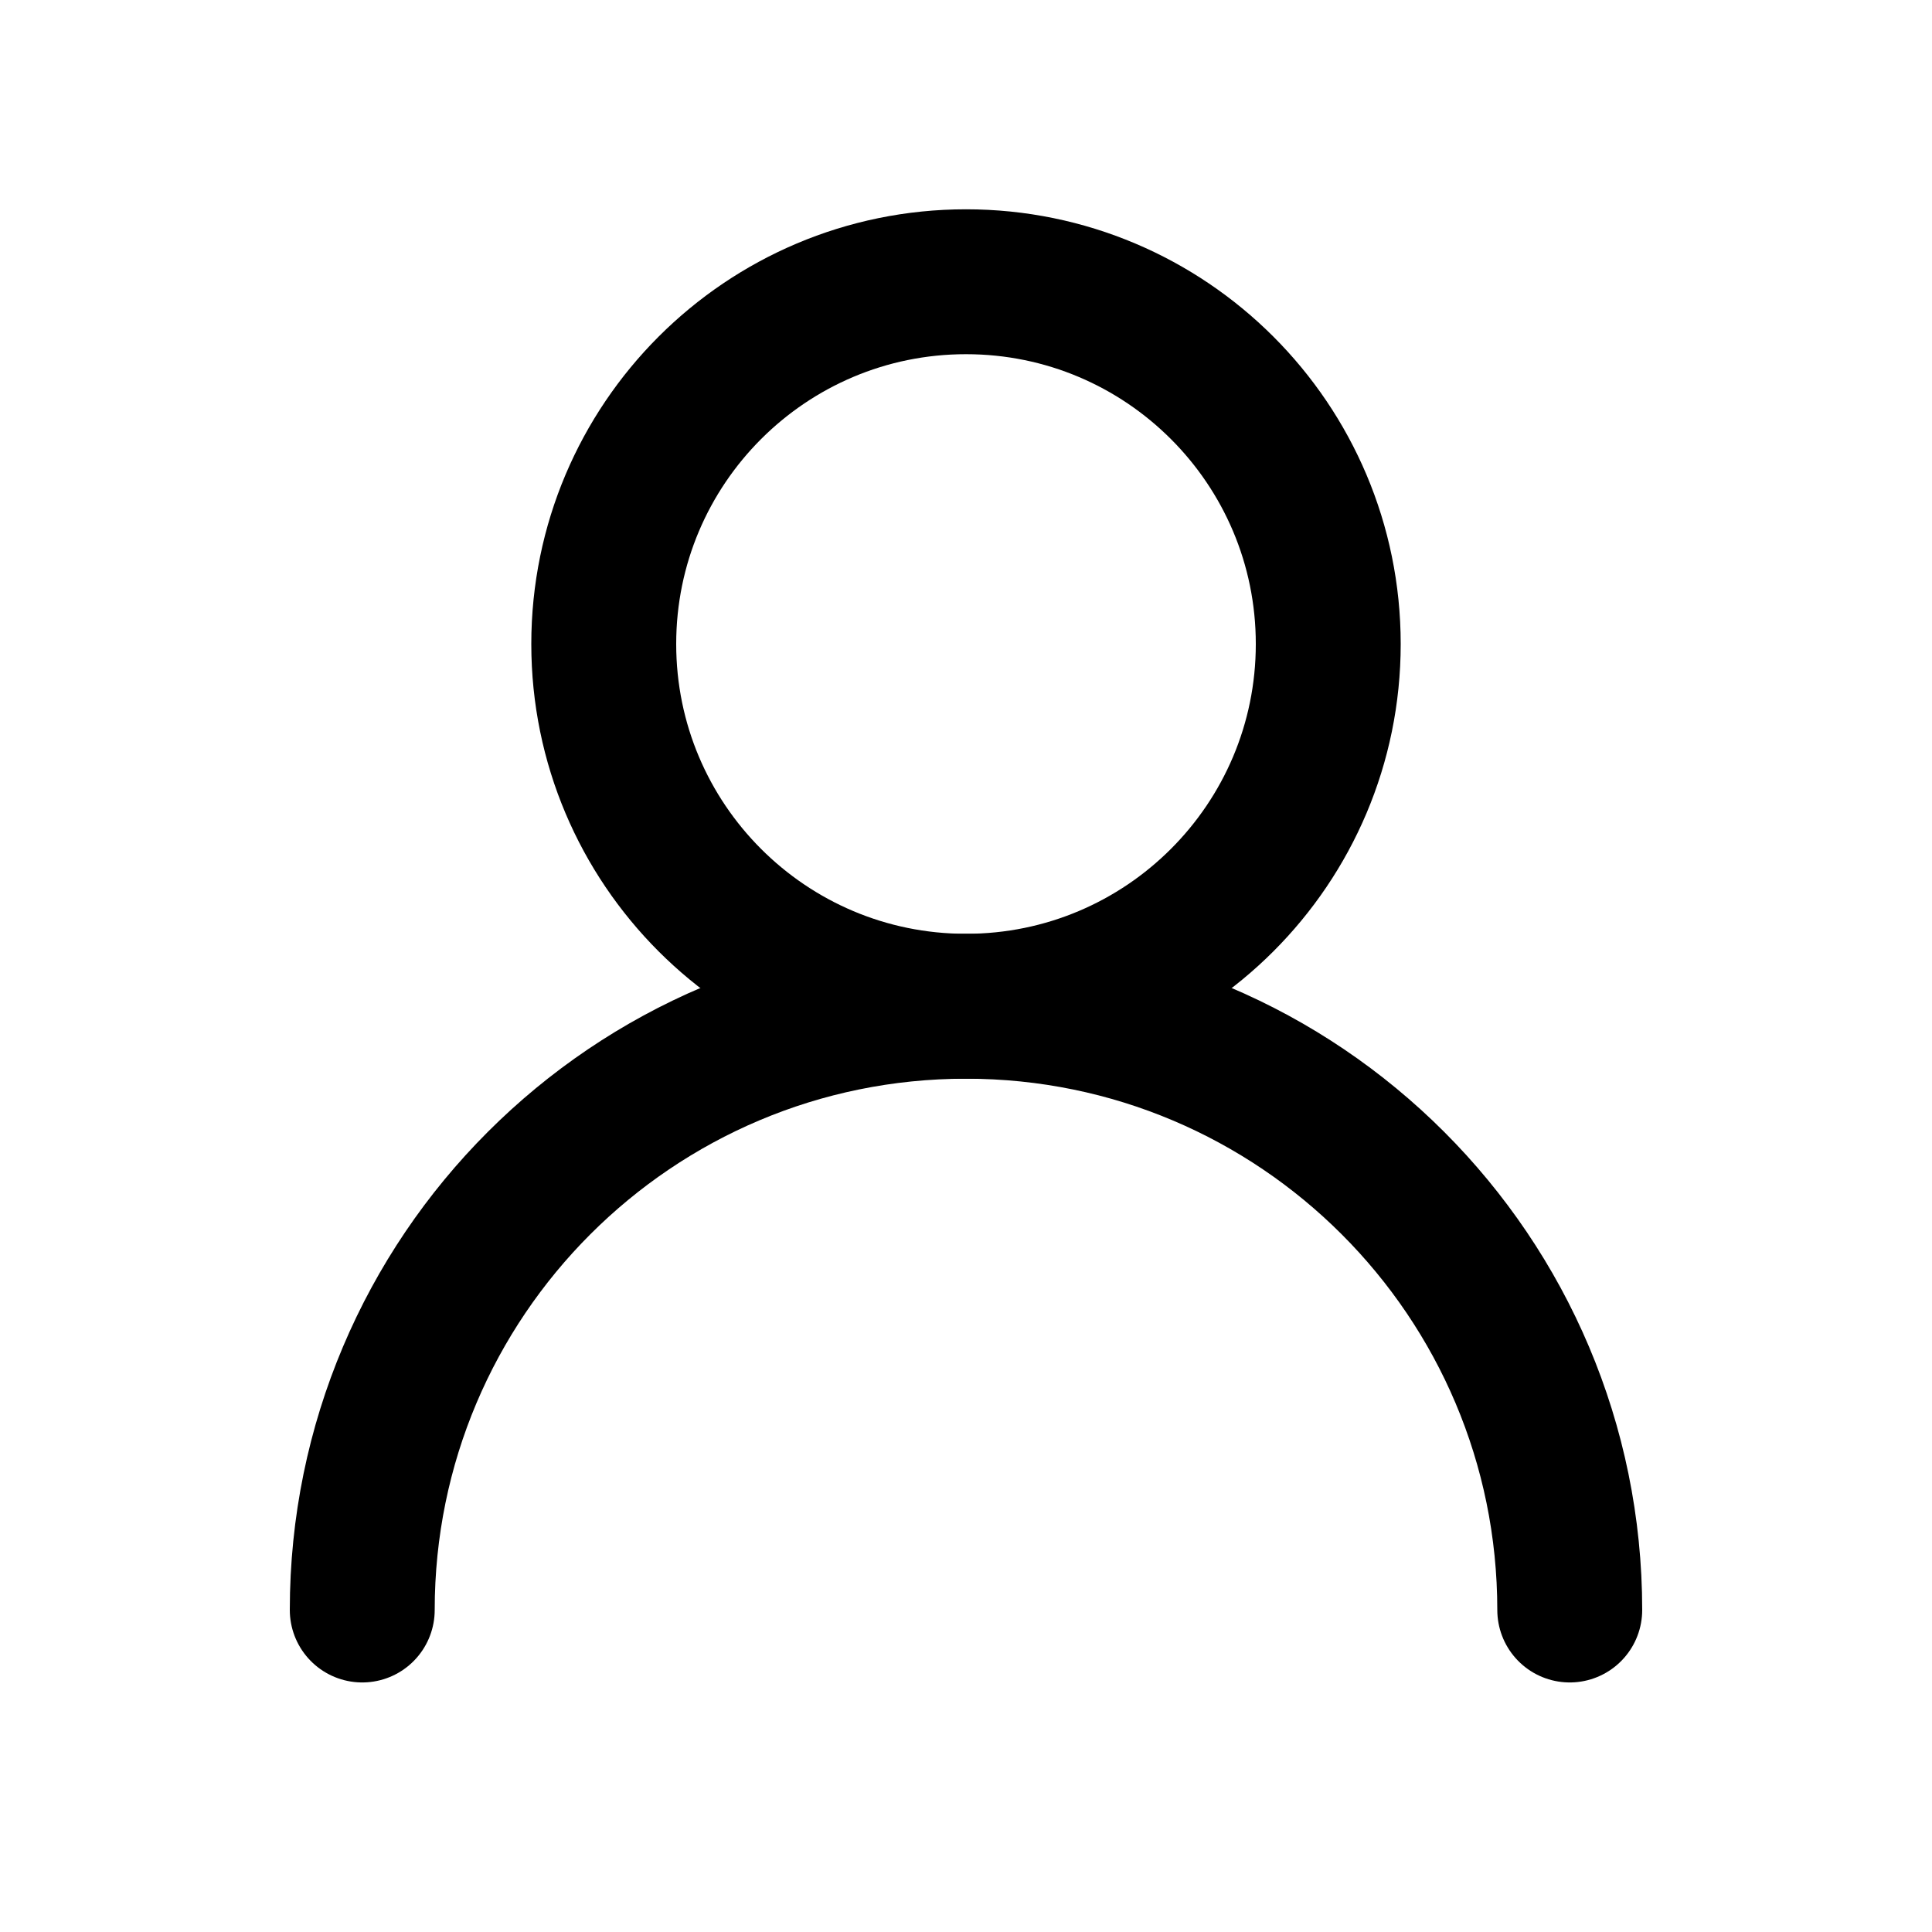
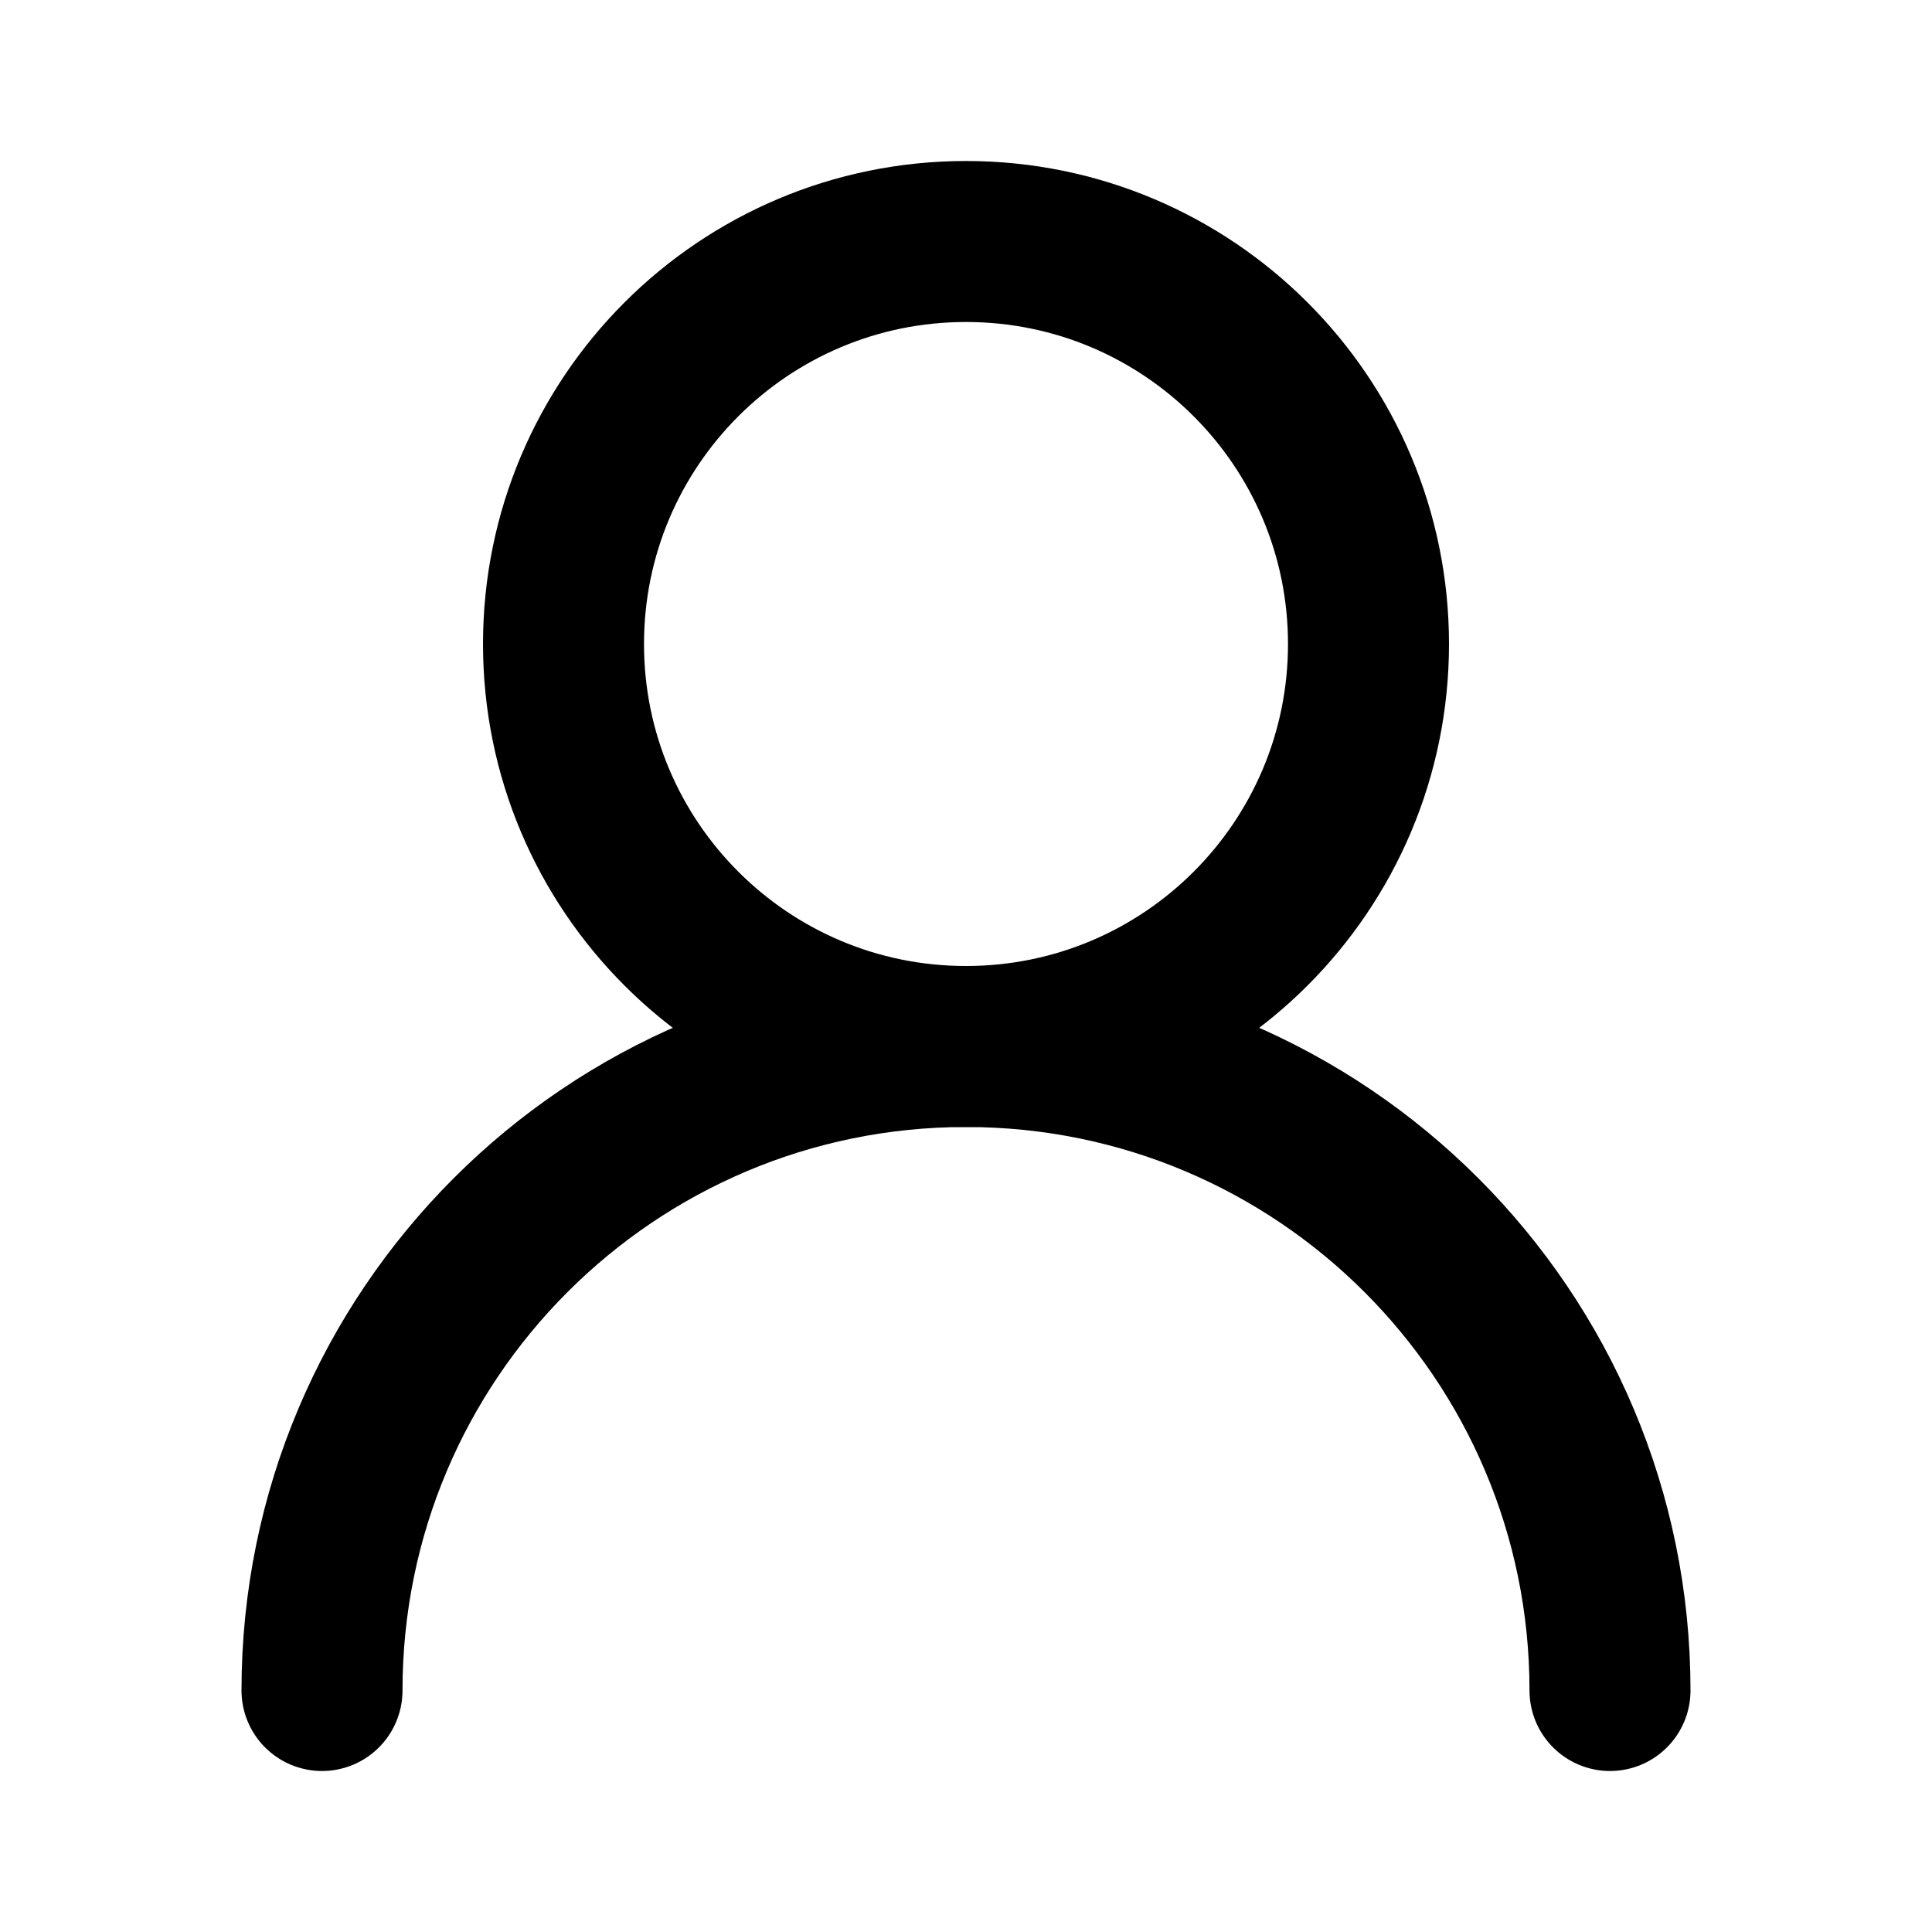
- <svg xmlns="http://www.w3.org/2000/svg" viewBox="0 0 24 24" fill="none">
-   <path d="M12 12.5a4.5 4.5 0 1 0-4.5-4.5A4.5 4.5 0 0 0 12 12.5Z" stroke="currentColor" stroke-width="1.8" stroke-linecap="round" stroke-linejoin="round" />
-   <path d="M4.5 20a7.5 7.5 0 0 1 15 0" stroke="currentColor" stroke-width="1.8" stroke-linecap="round" stroke-linejoin="round" />
+ <svg xmlns="http://www.w3.org/2000/svg" width="24" height="24" viewBox="0 0 24 24" fill="none" stroke="currentColor" stroke-width="2" stroke-linecap="round" stroke-linejoin="round" class="lucide lucide-user-round-icon lucide-user-round">
+   <circle cx="12" cy="8" r="5" />
+   <path d="M20 21a8 8 0 0 0-16 0" />
</svg>
